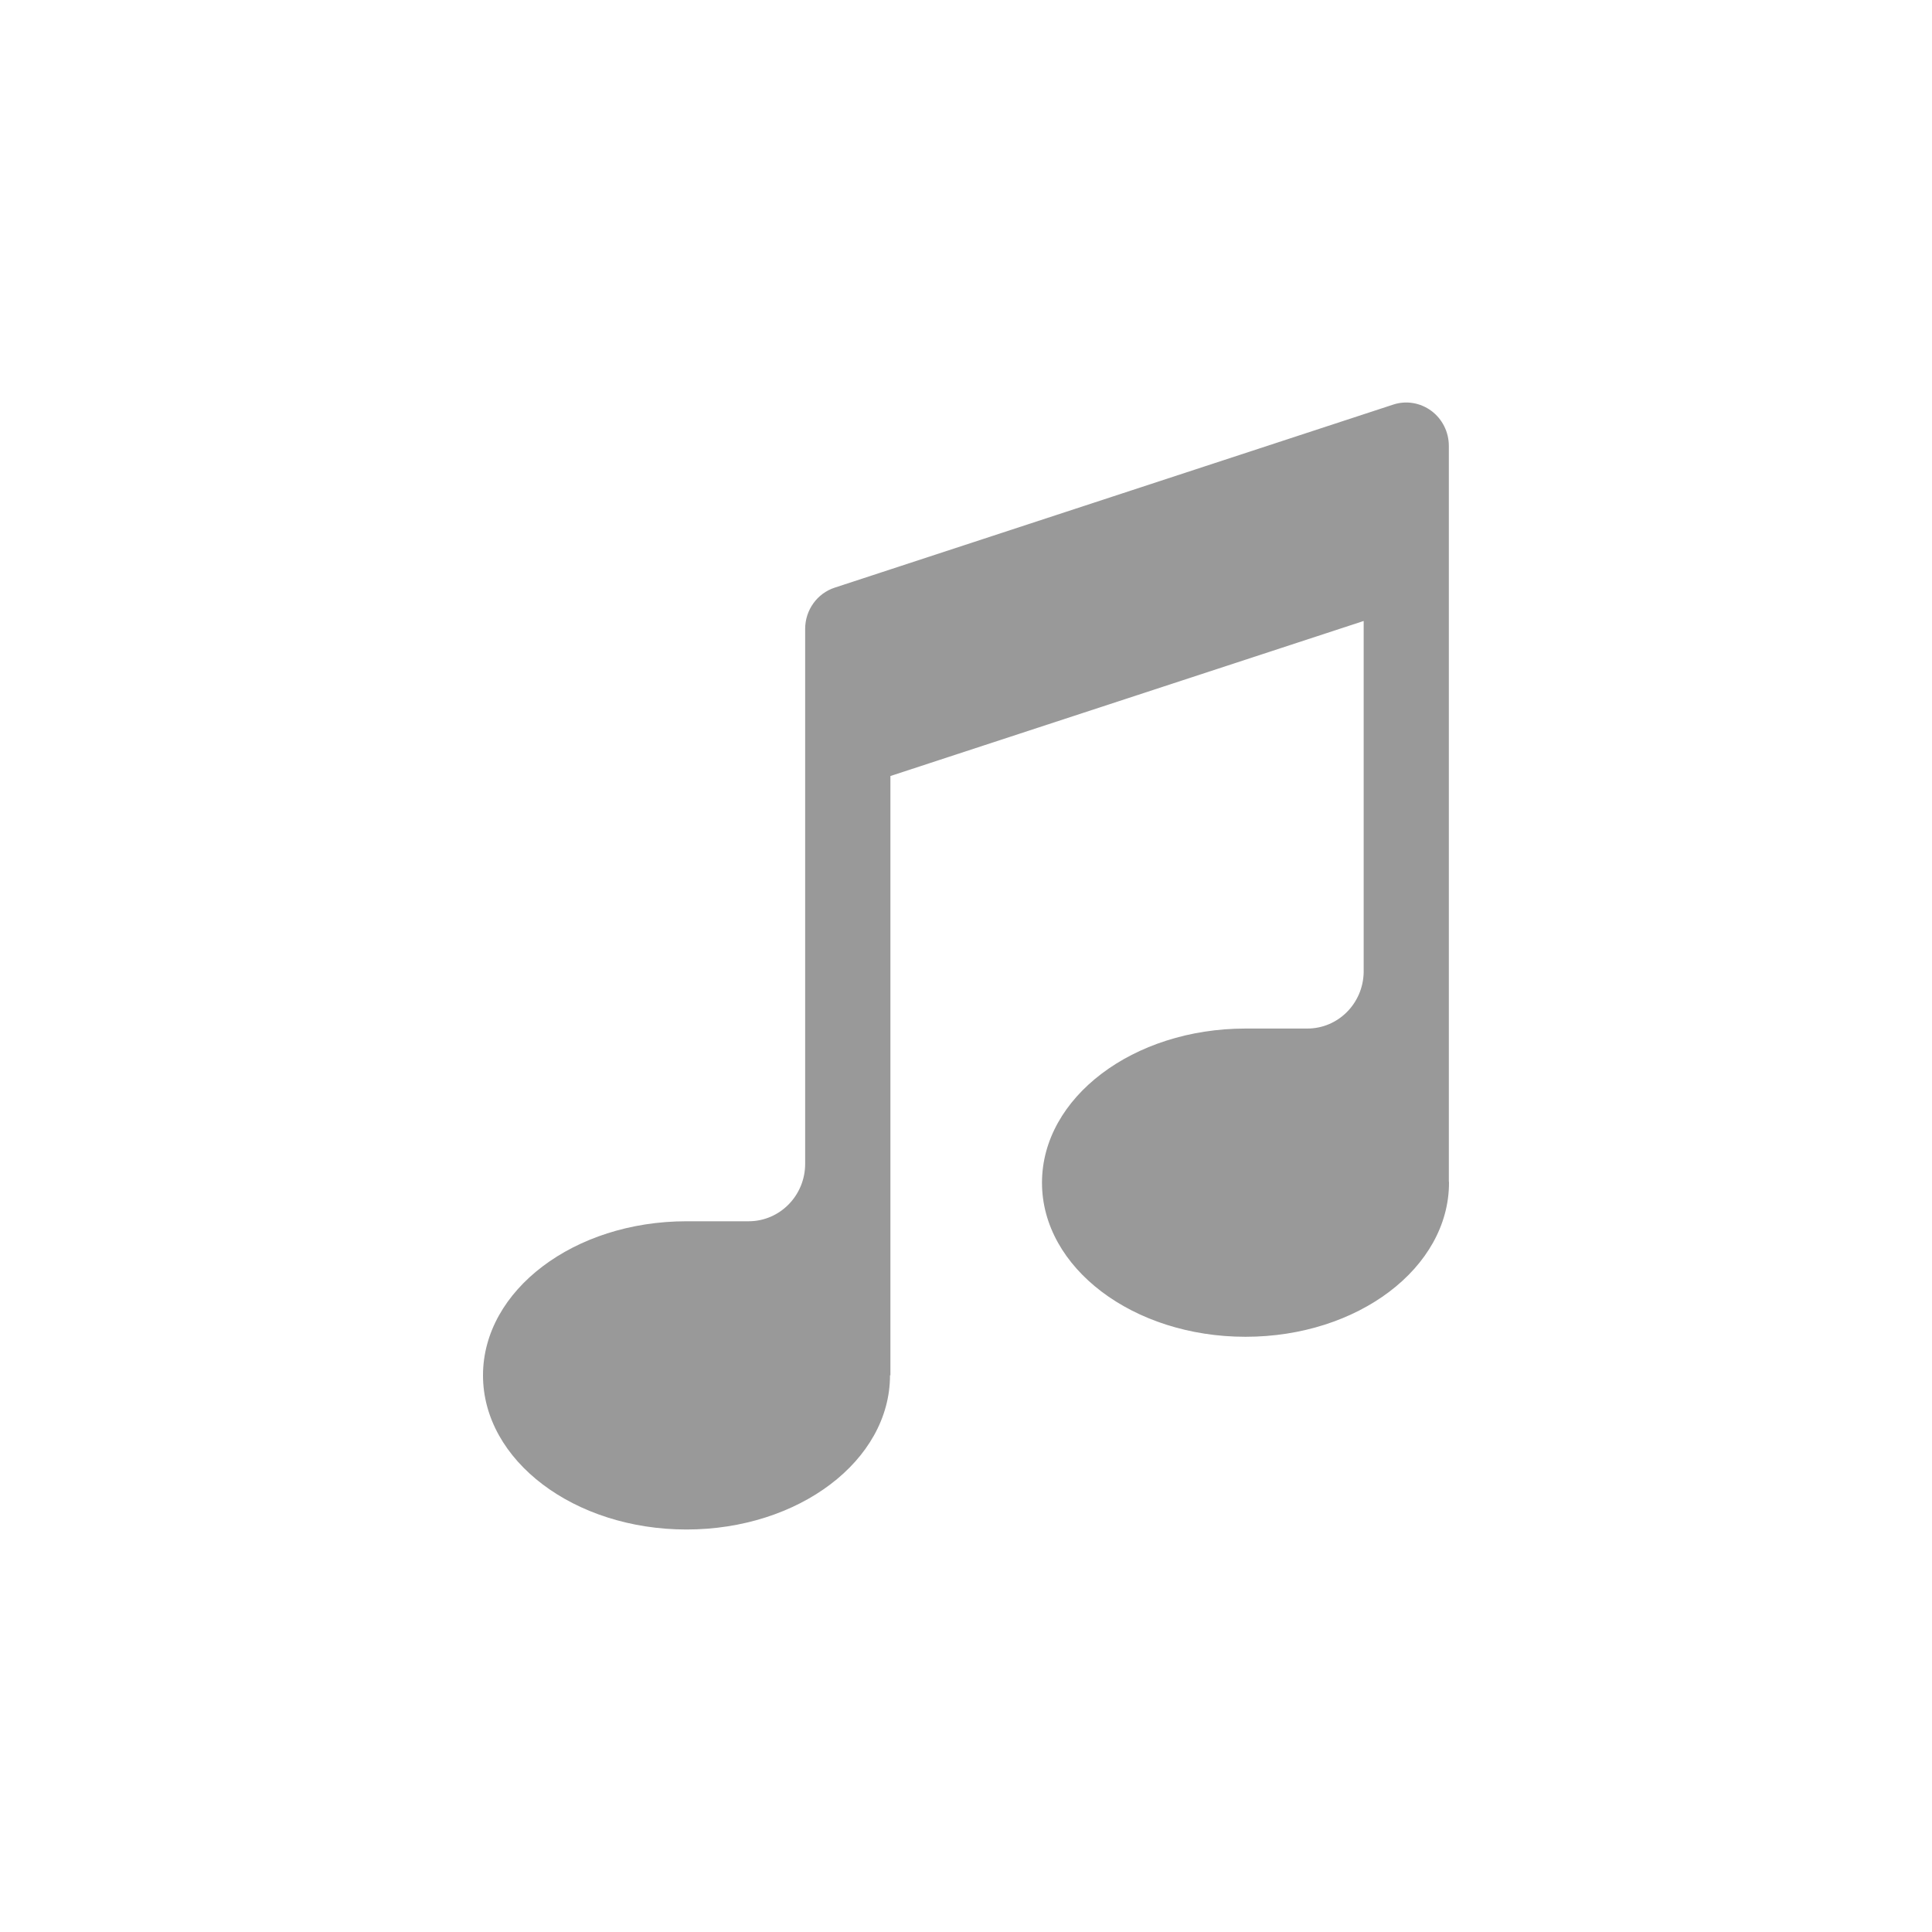
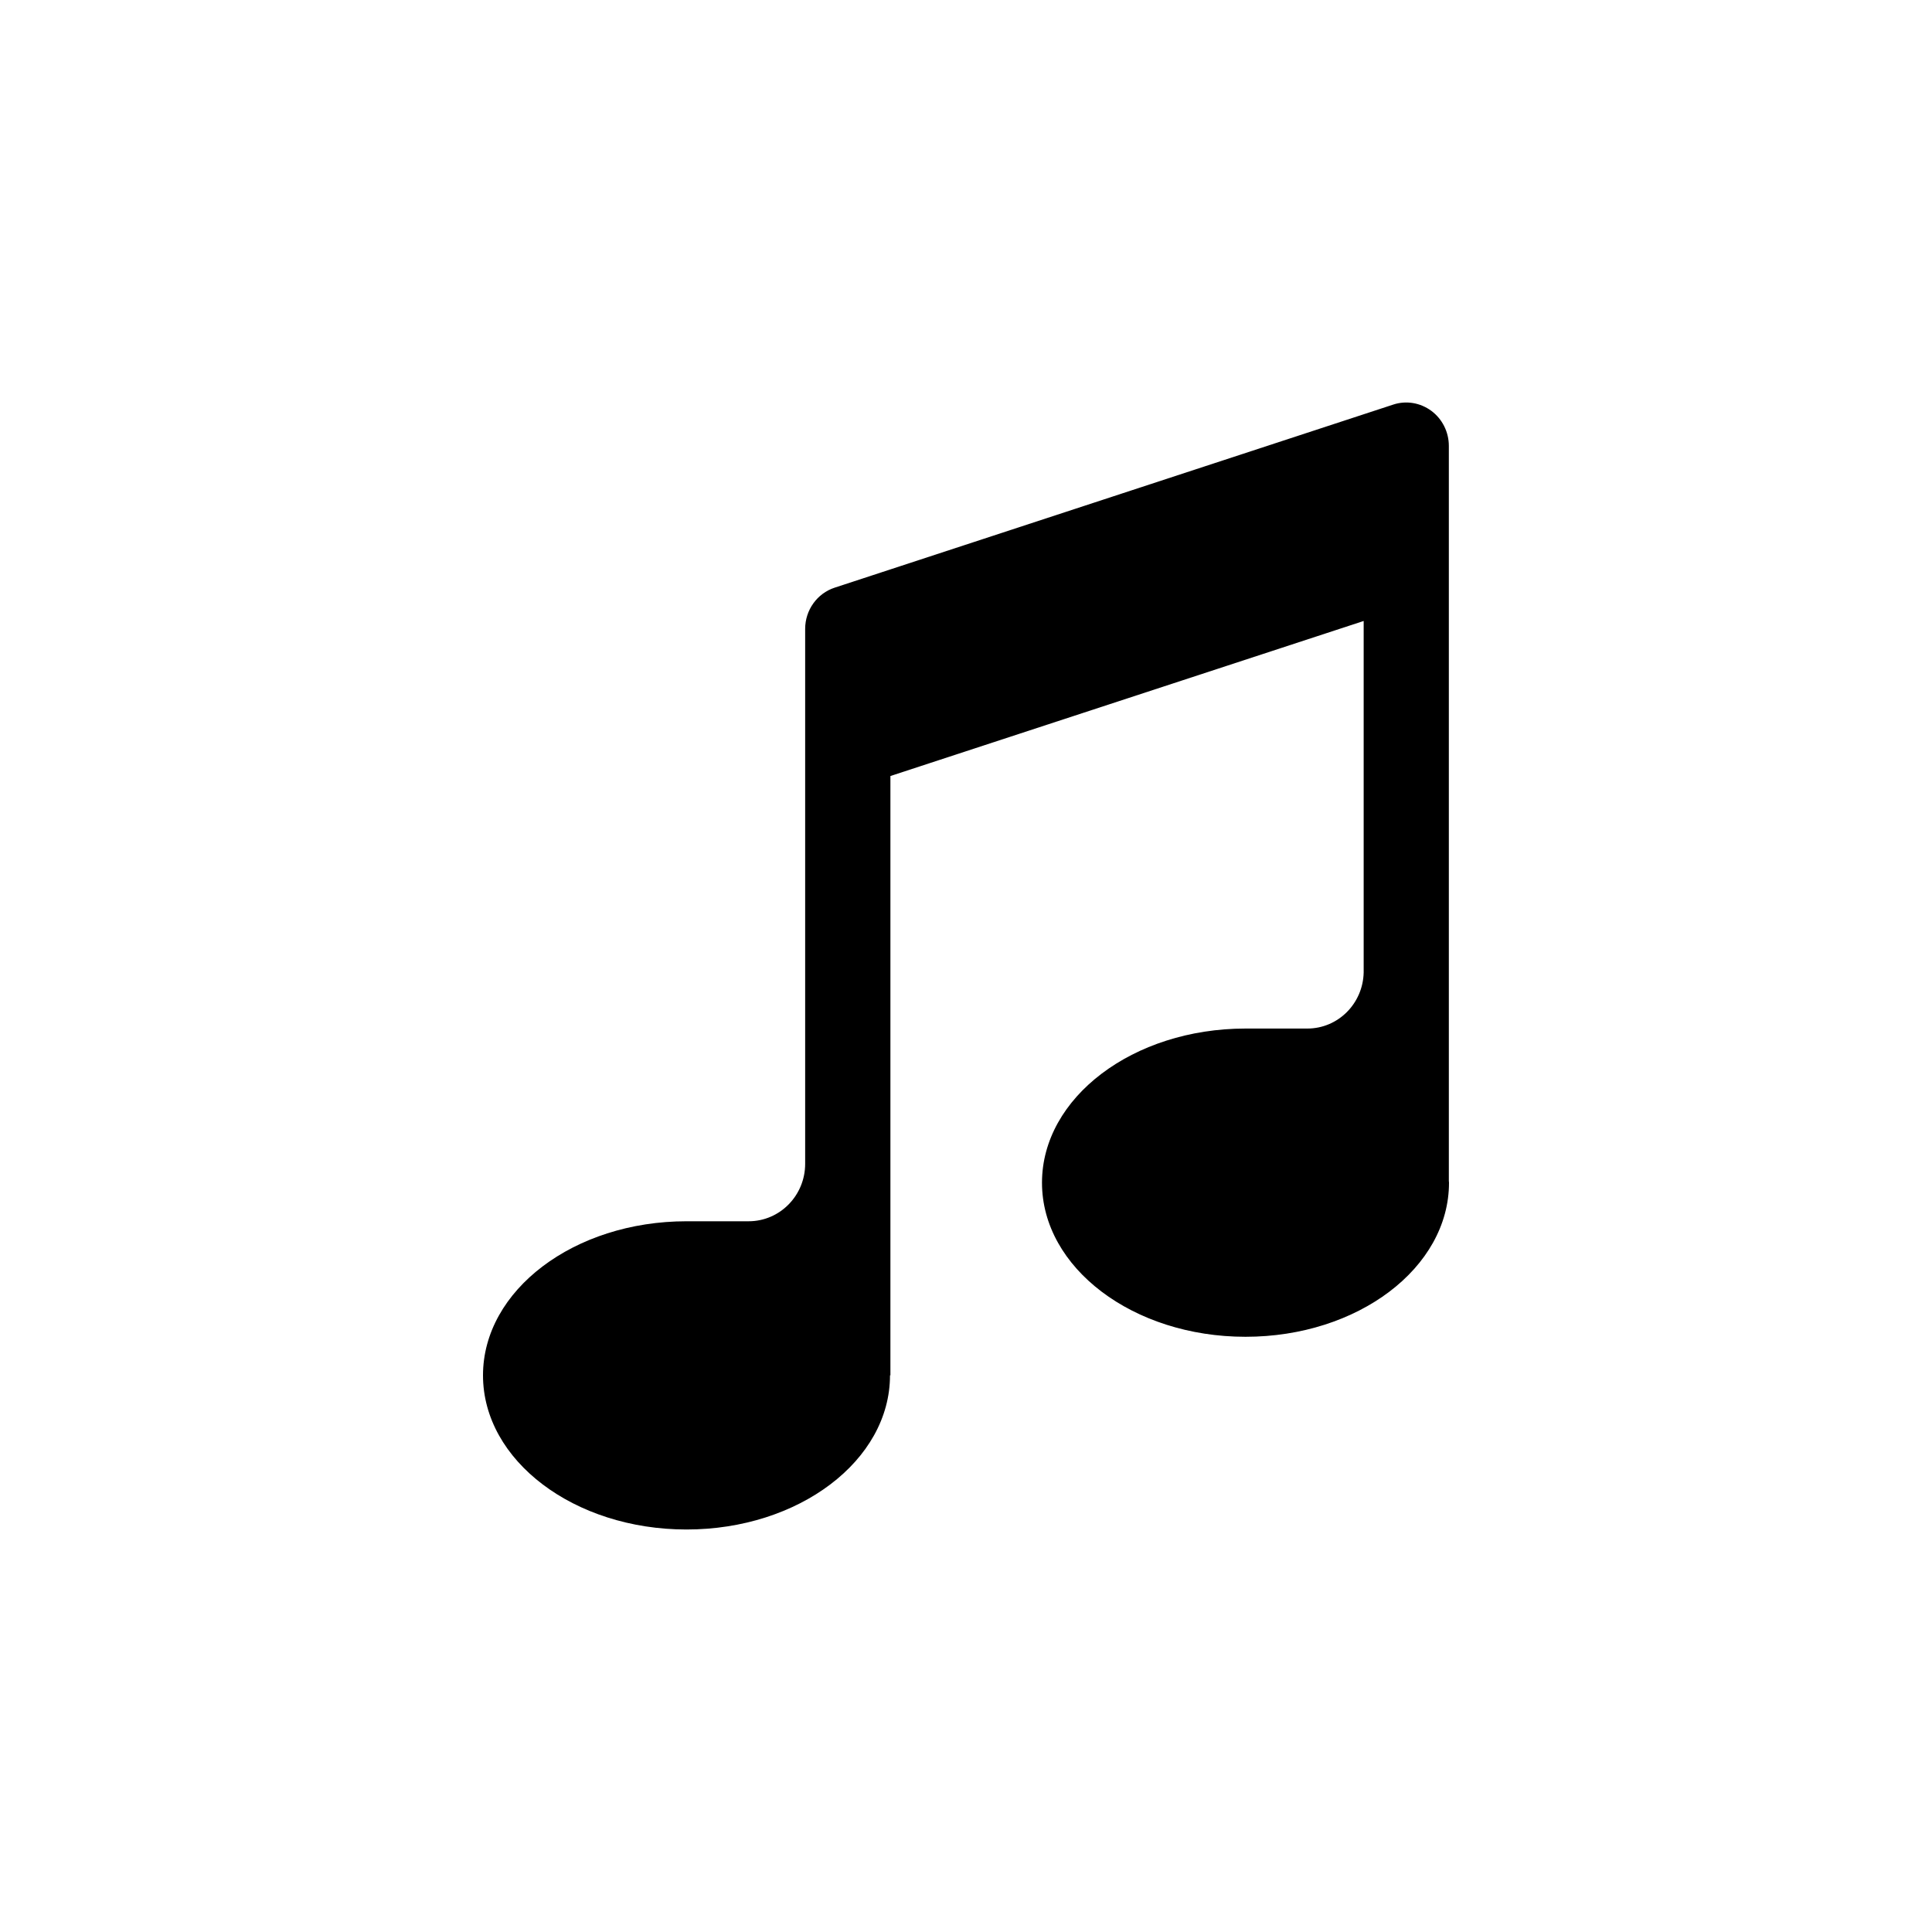
<svg xmlns="http://www.w3.org/2000/svg" width="24" height="24" viewBox="0 0 24 24" fill="none">
-   <path d="M17.998 14.669V5.539C17.998 5.367 17.917 5.205 17.781 5.104C17.643 5.002 17.467 4.973 17.307 5.026L10.369 7.3C10.151 7.371 10.002 7.578 10.002 7.812V14.457C10.002 14.851 9.688 15.171 9.3 15.171H8.528C7.132 15.171 6 16.028 6 17.085C6 18.143 7.132 19 8.528 19C9.924 19 11.056 18.143 11.056 17.085V17.084L11.061 17.085V9.64L16.94 7.714V12.081C16.931 12.467 16.622 12.777 16.24 12.777H15.472C14.076 12.777 12.944 13.634 12.944 14.692C12.944 15.749 14.076 16.606 15.472 16.606C16.869 16.606 18 15.749 18 14.692C18 14.684 17.999 14.677 17.998 14.669L17.998 14.669Z" fill="currentColor" fill-opacity="0.4" />
+   <path d="M17.998 14.669V5.539C17.998 5.367 17.917 5.205 17.781 5.104C17.643 5.002 17.467 4.973 17.307 5.026L10.369 7.3C10.151 7.371 10.002 7.578 10.002 7.812V14.457C10.002 14.851 9.688 15.171 9.3 15.171H8.528C7.132 15.171 6 16.028 6 17.085C6 18.143 7.132 19 8.528 19C9.924 19 11.056 18.143 11.056 17.085V17.084L11.061 17.085V9.64L16.94 7.714V12.081C16.931 12.467 16.622 12.777 16.24 12.777H15.472C14.076 12.777 12.944 13.634 12.944 14.692C12.944 15.749 14.076 16.606 15.472 16.606C16.869 16.606 18 15.749 18 14.692C18 14.684 17.999 14.677 17.998 14.669L17.998 14.669Z" fill="currentColor" fill-opacity="context-fill-opacity" />
</svg>
